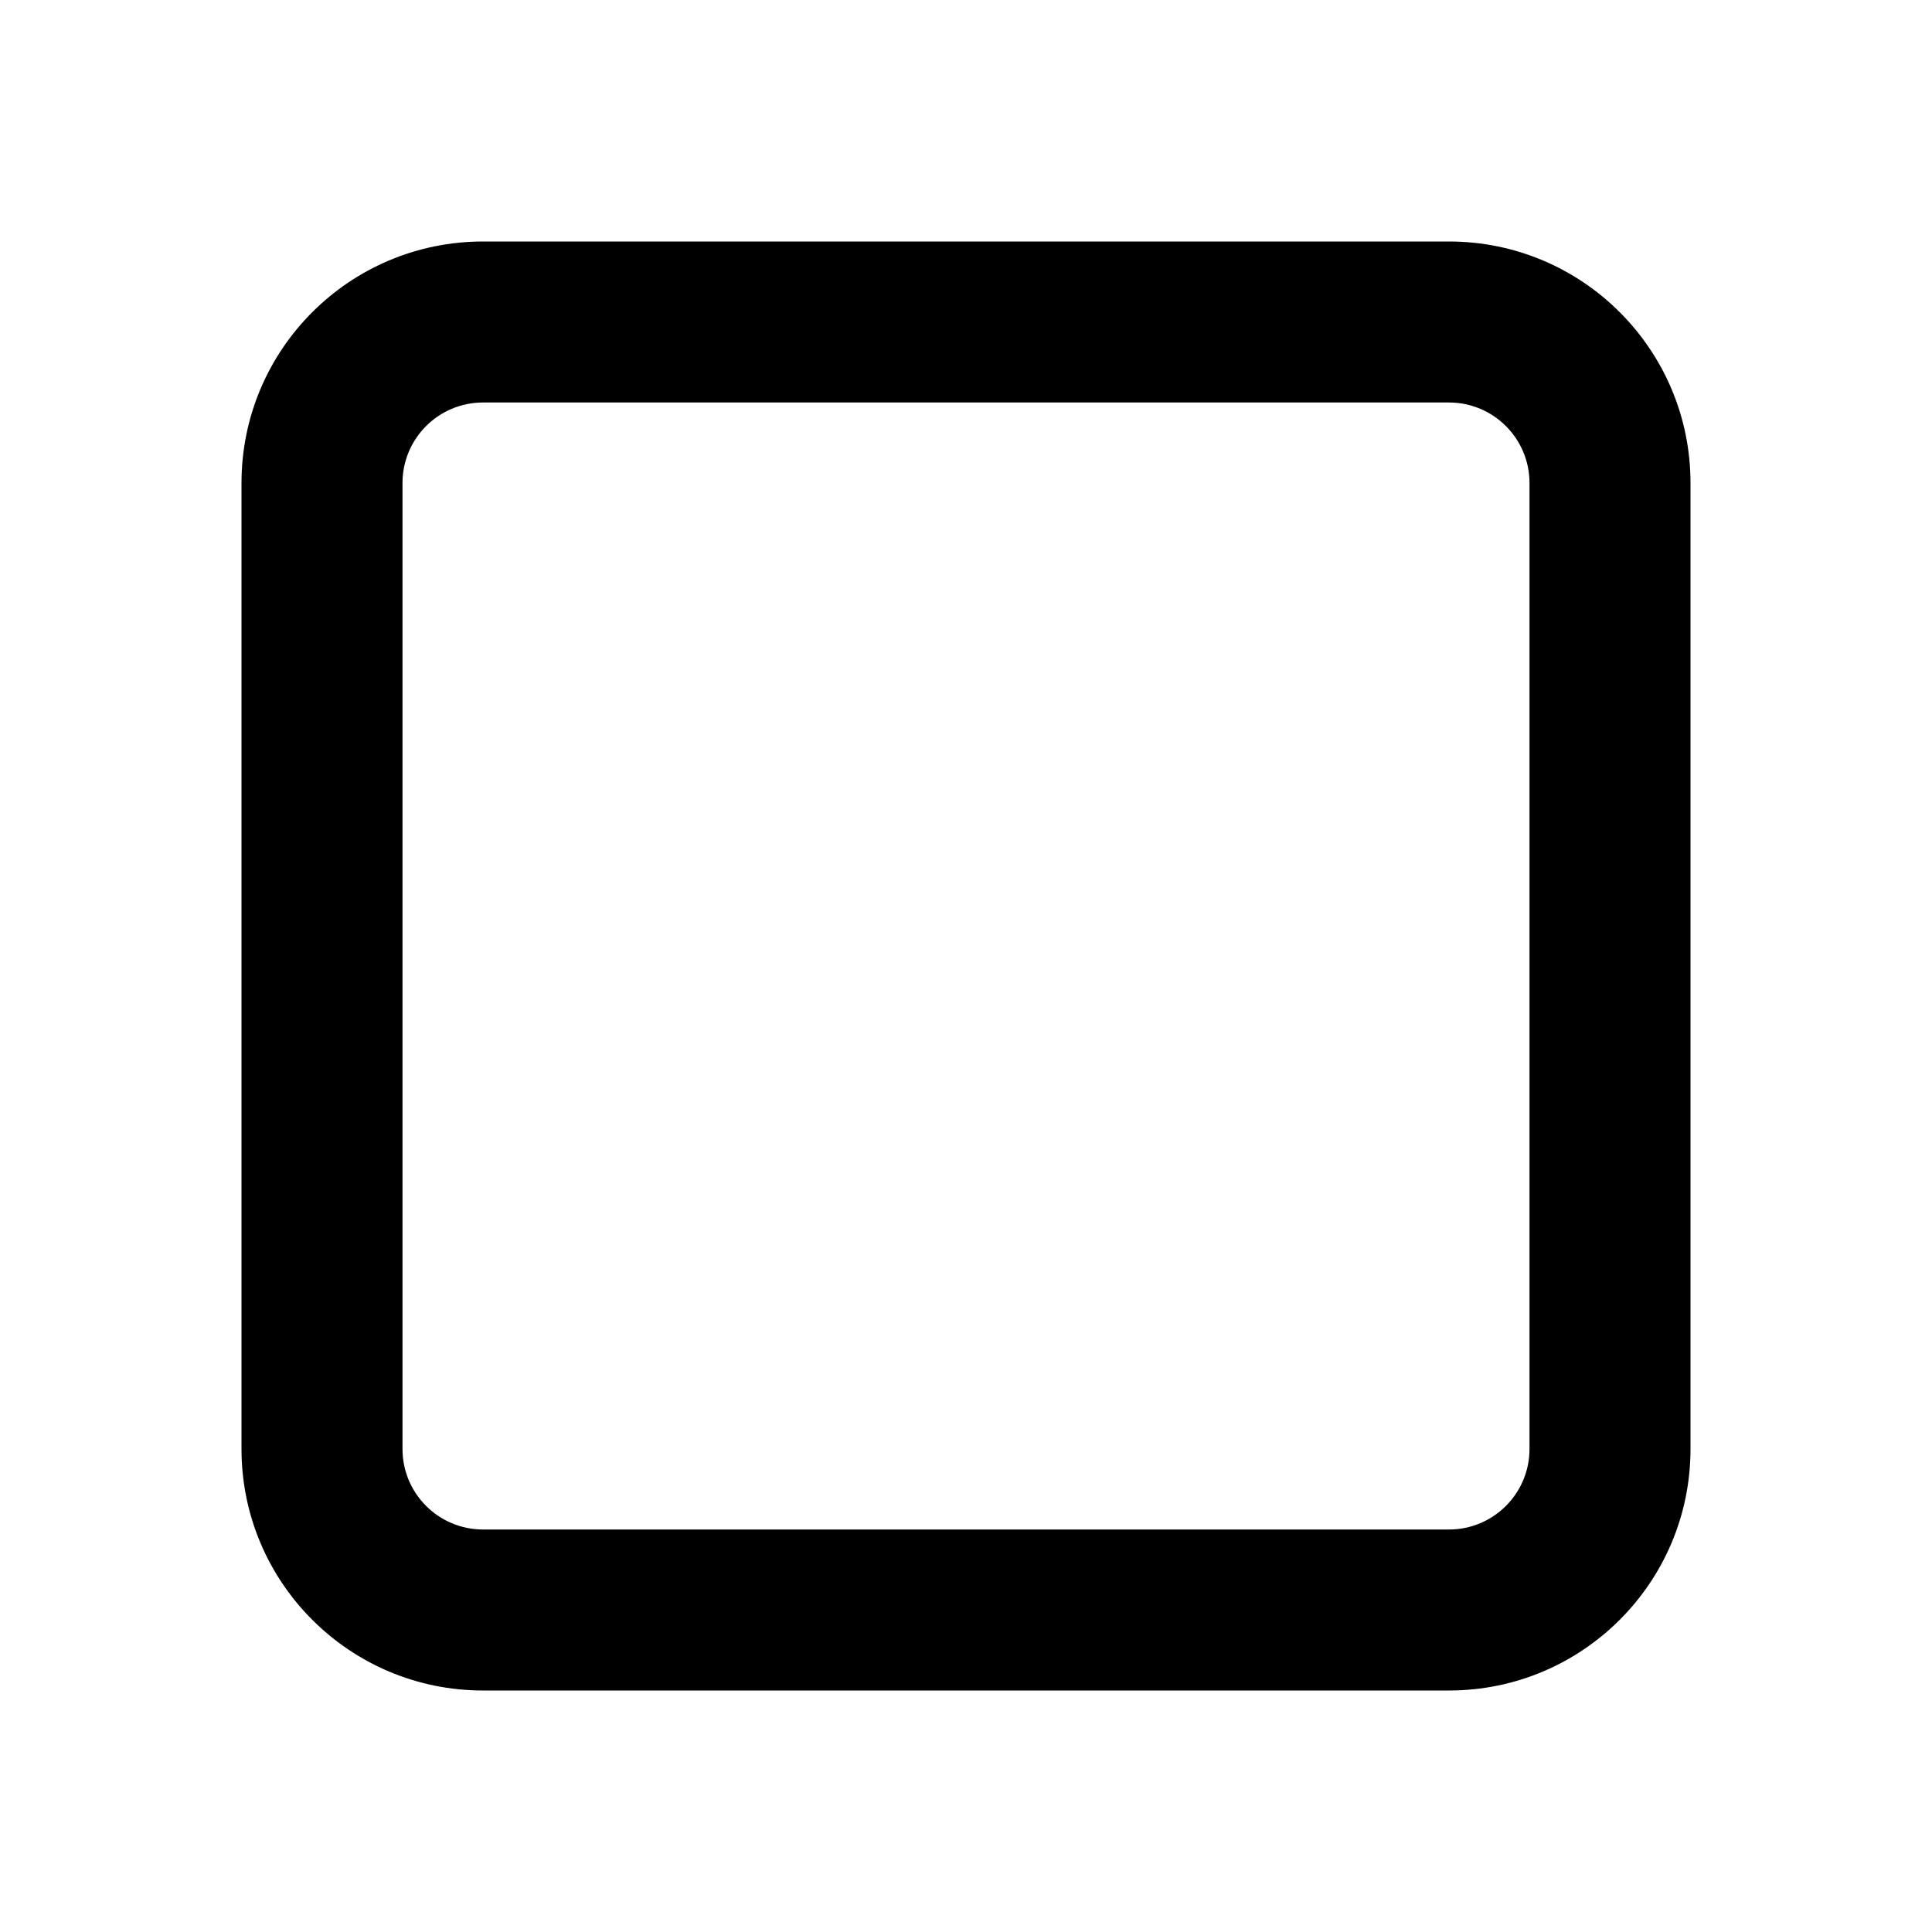
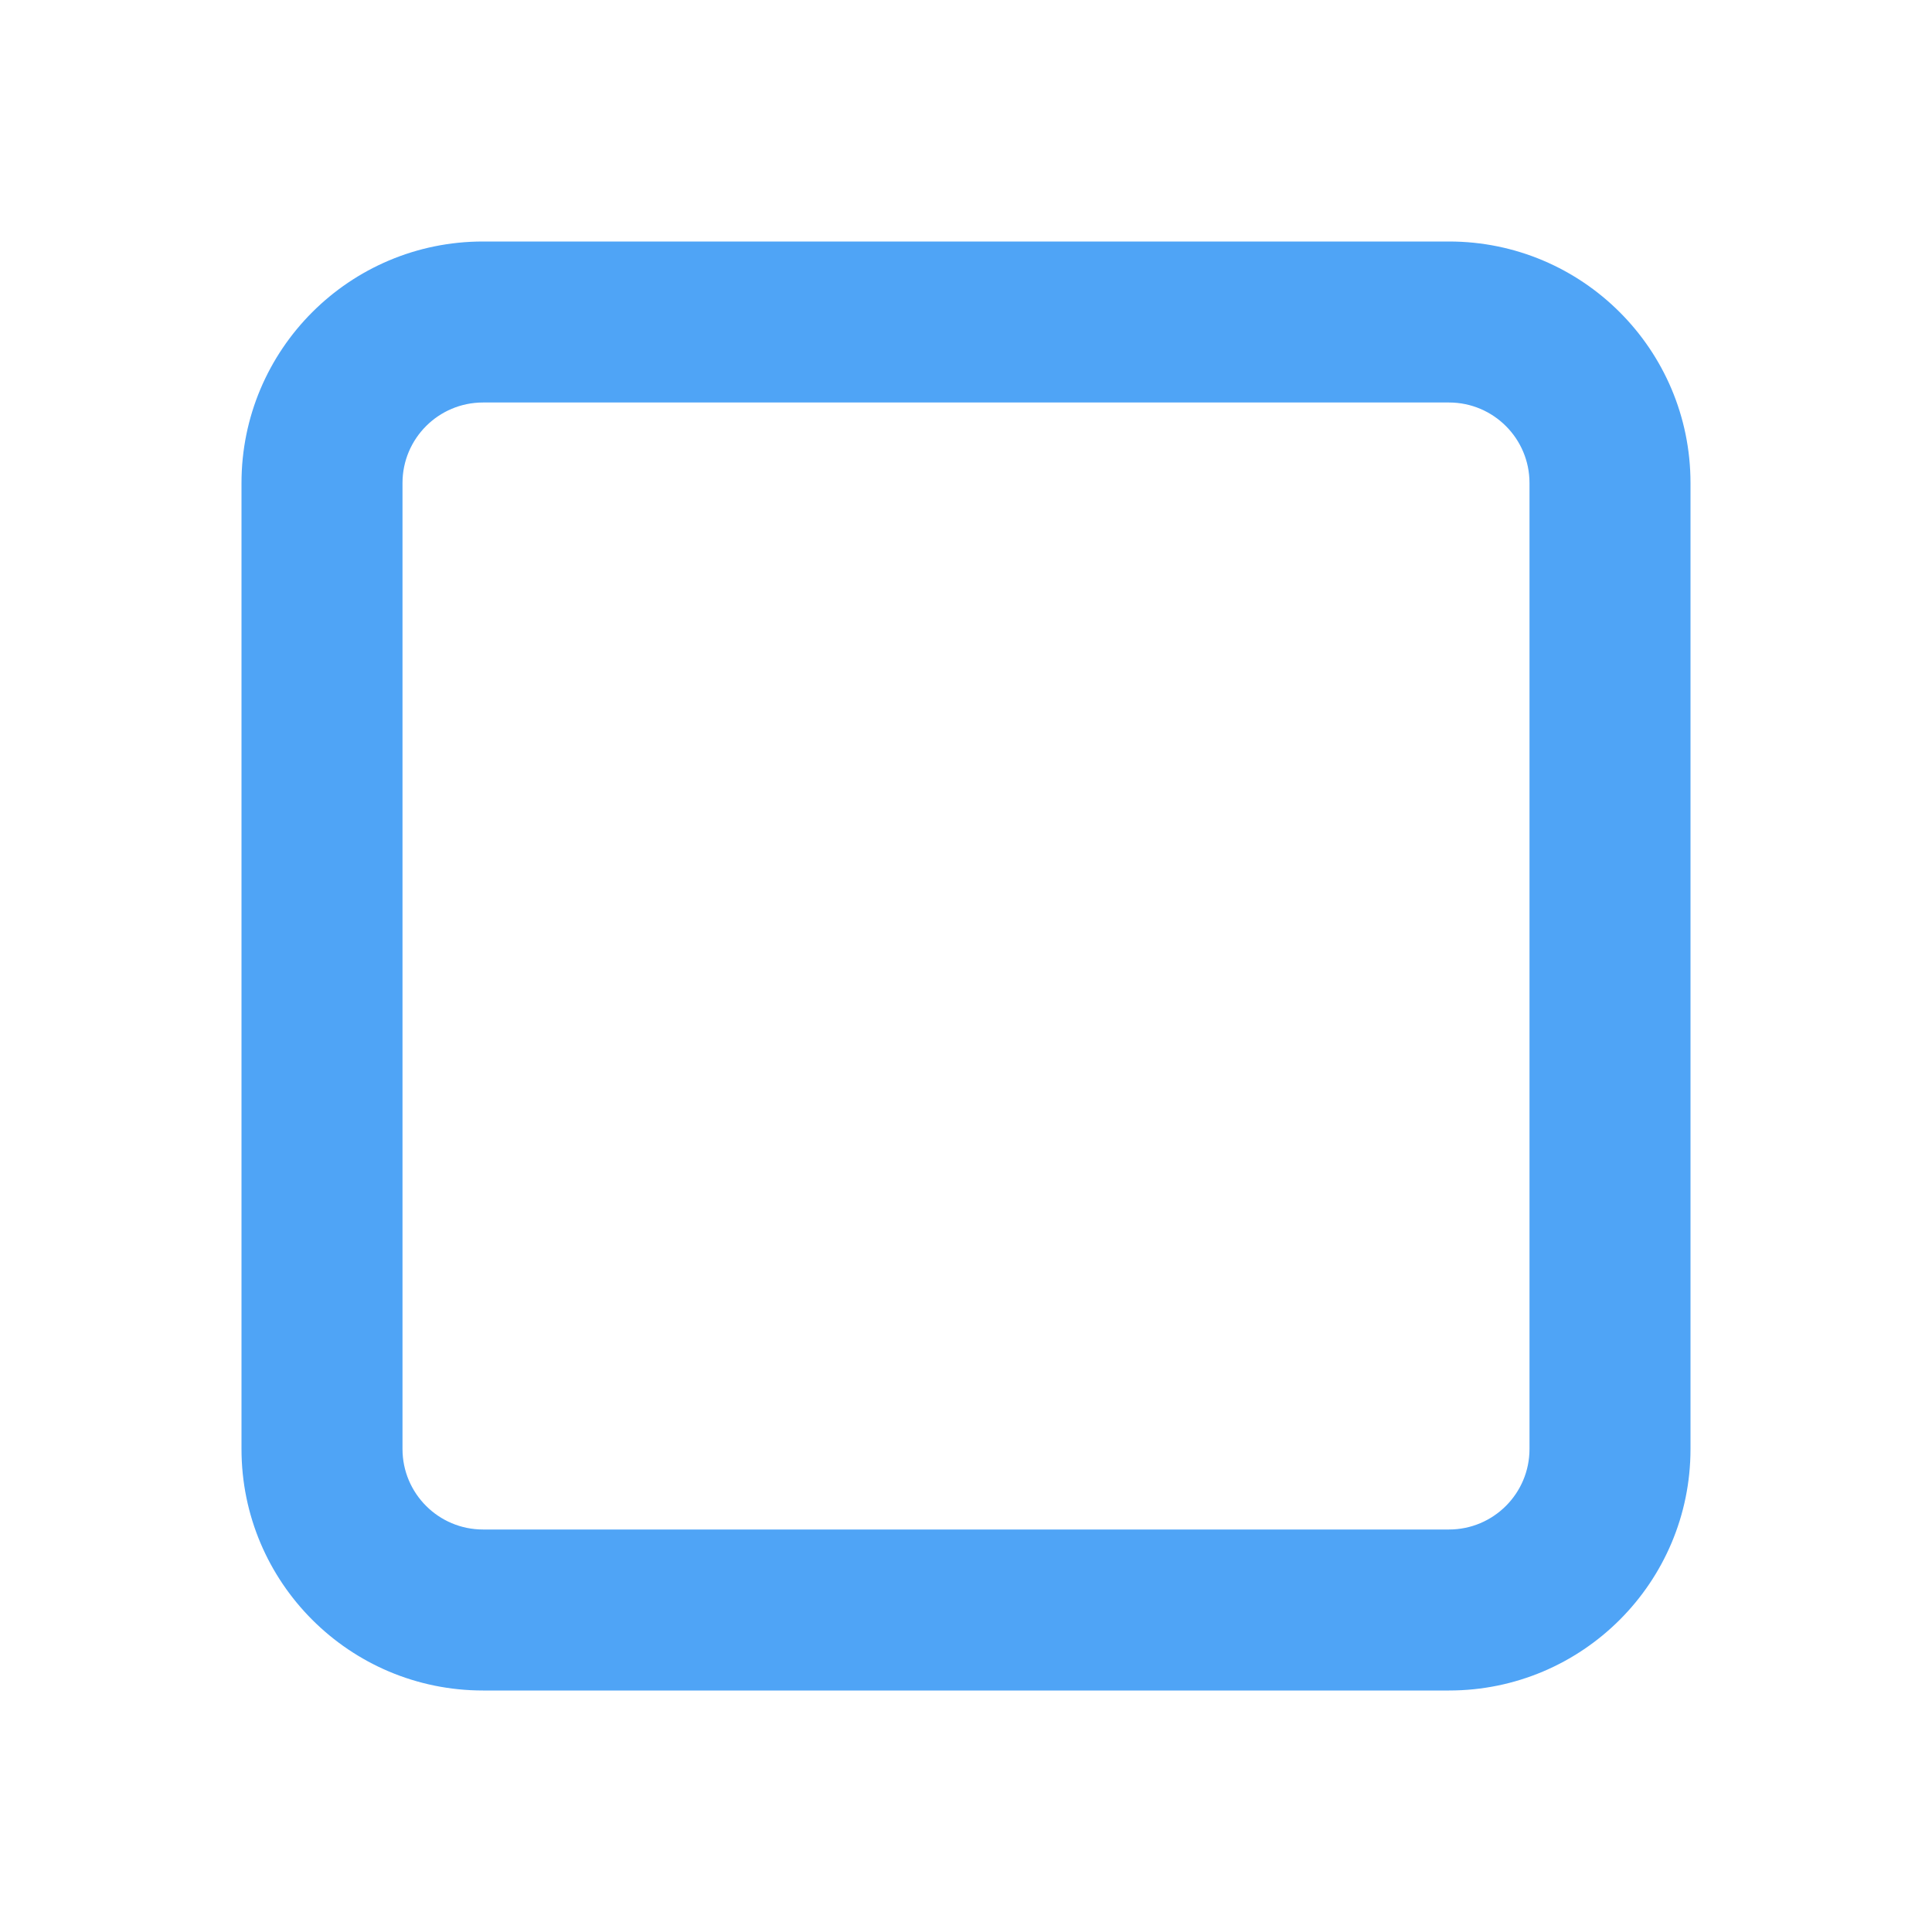
<svg xmlns="http://www.w3.org/2000/svg" width="24" height="24" viewBox="0 0 24 24">
  <g fill="none" fill-rule="evenodd">
    <polygon points="0 0 24 0 24 24 0 24" />
-     <path fill="#000" fill-rule="nonzero" d="M6,3 L18,3 C19.657,3 21,4.343 21,6 L21,18 C21,19.657 19.657,21 18,21 L6,21 C4.343,21 3,19.657 3,18 L3,6 C3,4.343 4.343,3 6,3 Z M6,5 C5.448,5 5,5.448 5,6 L5,18 C5,18.552 5.448,19 6,19 L18,19 C18.552,19 19,18.552 19,18 L19,6 C19,5.448 18.552,5 18,5 L6,5 Z" />
+     <path fill="#4fa4f6" fill-rule="nonzero" d="M6,3 L18,3 C19.657,3 21,4.343 21,6 L21,18 C21,19.657 19.657,21 18,21 L6,21 C4.343,21 3,19.657 3,18 L3,6 C3,4.343 4.343,3 6,3 Z M6,5 C5.448,5 5,5.448 5,6 L5,18 C5,18.552 5.448,19 6,19 L18,19 C18.552,19 19,18.552 19,18 L19,6 C19,5.448 18.552,5 18,5 L6,5 Z" />
  </g>
</svg>
